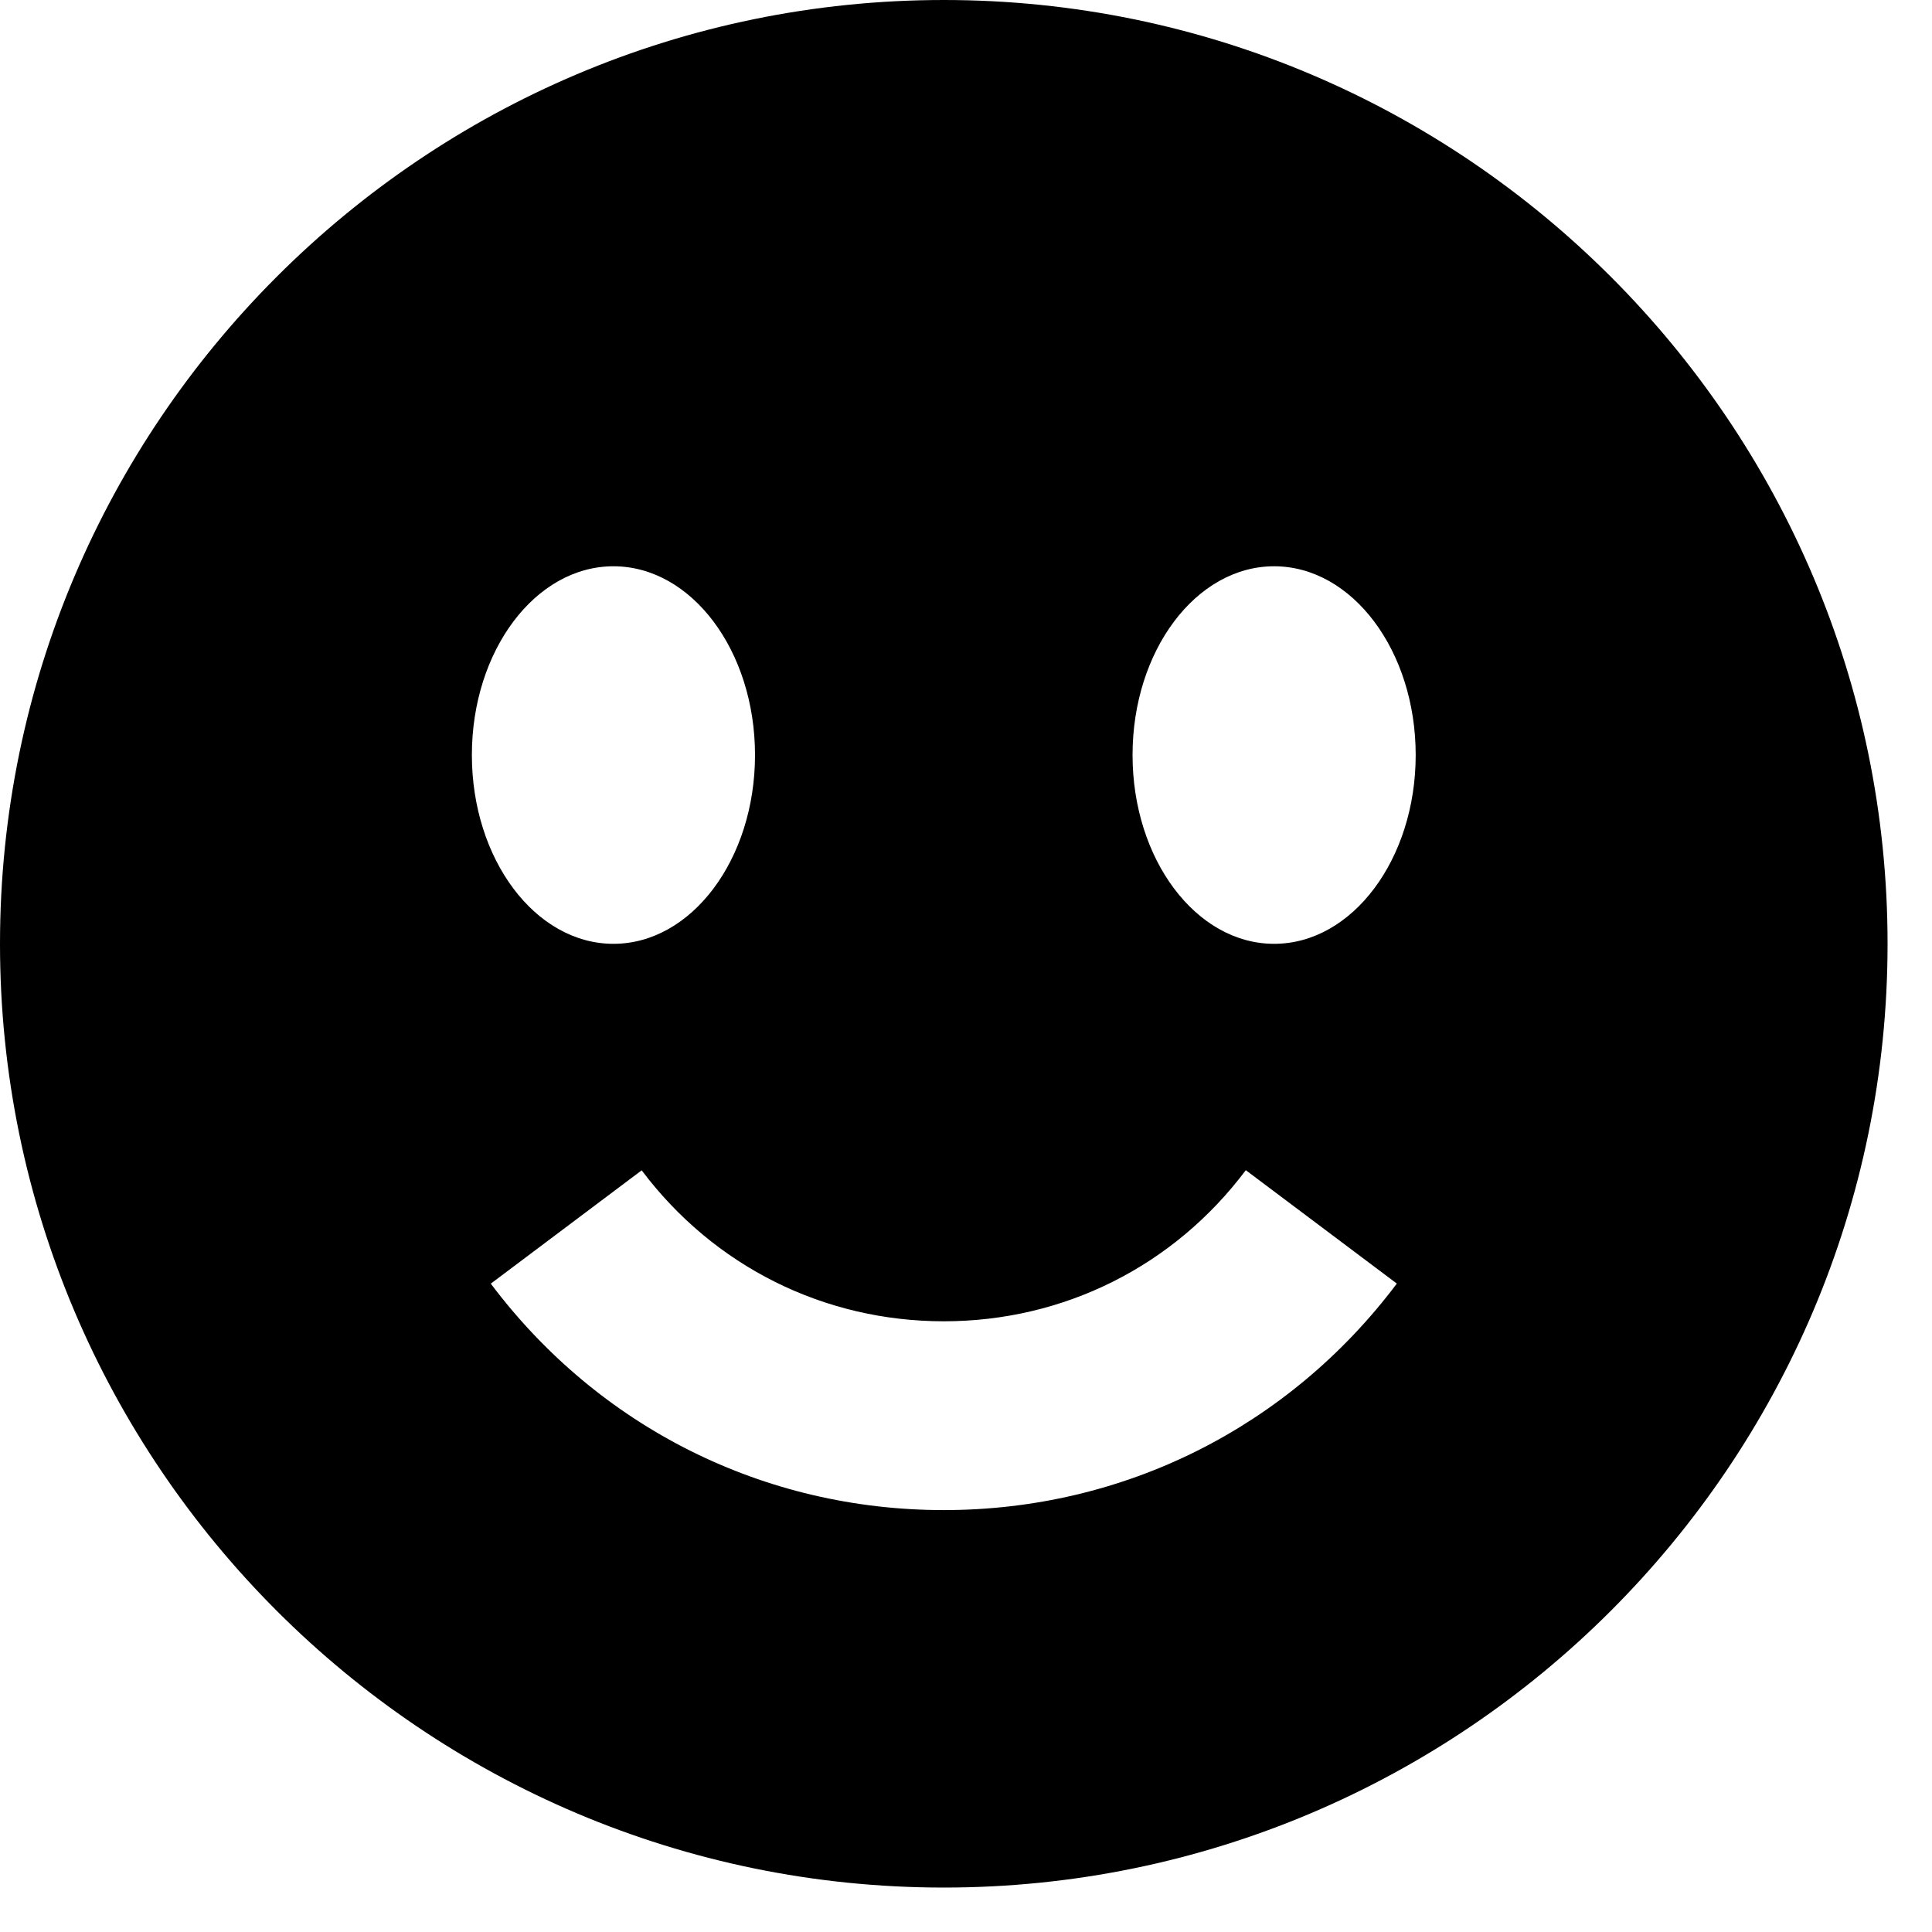
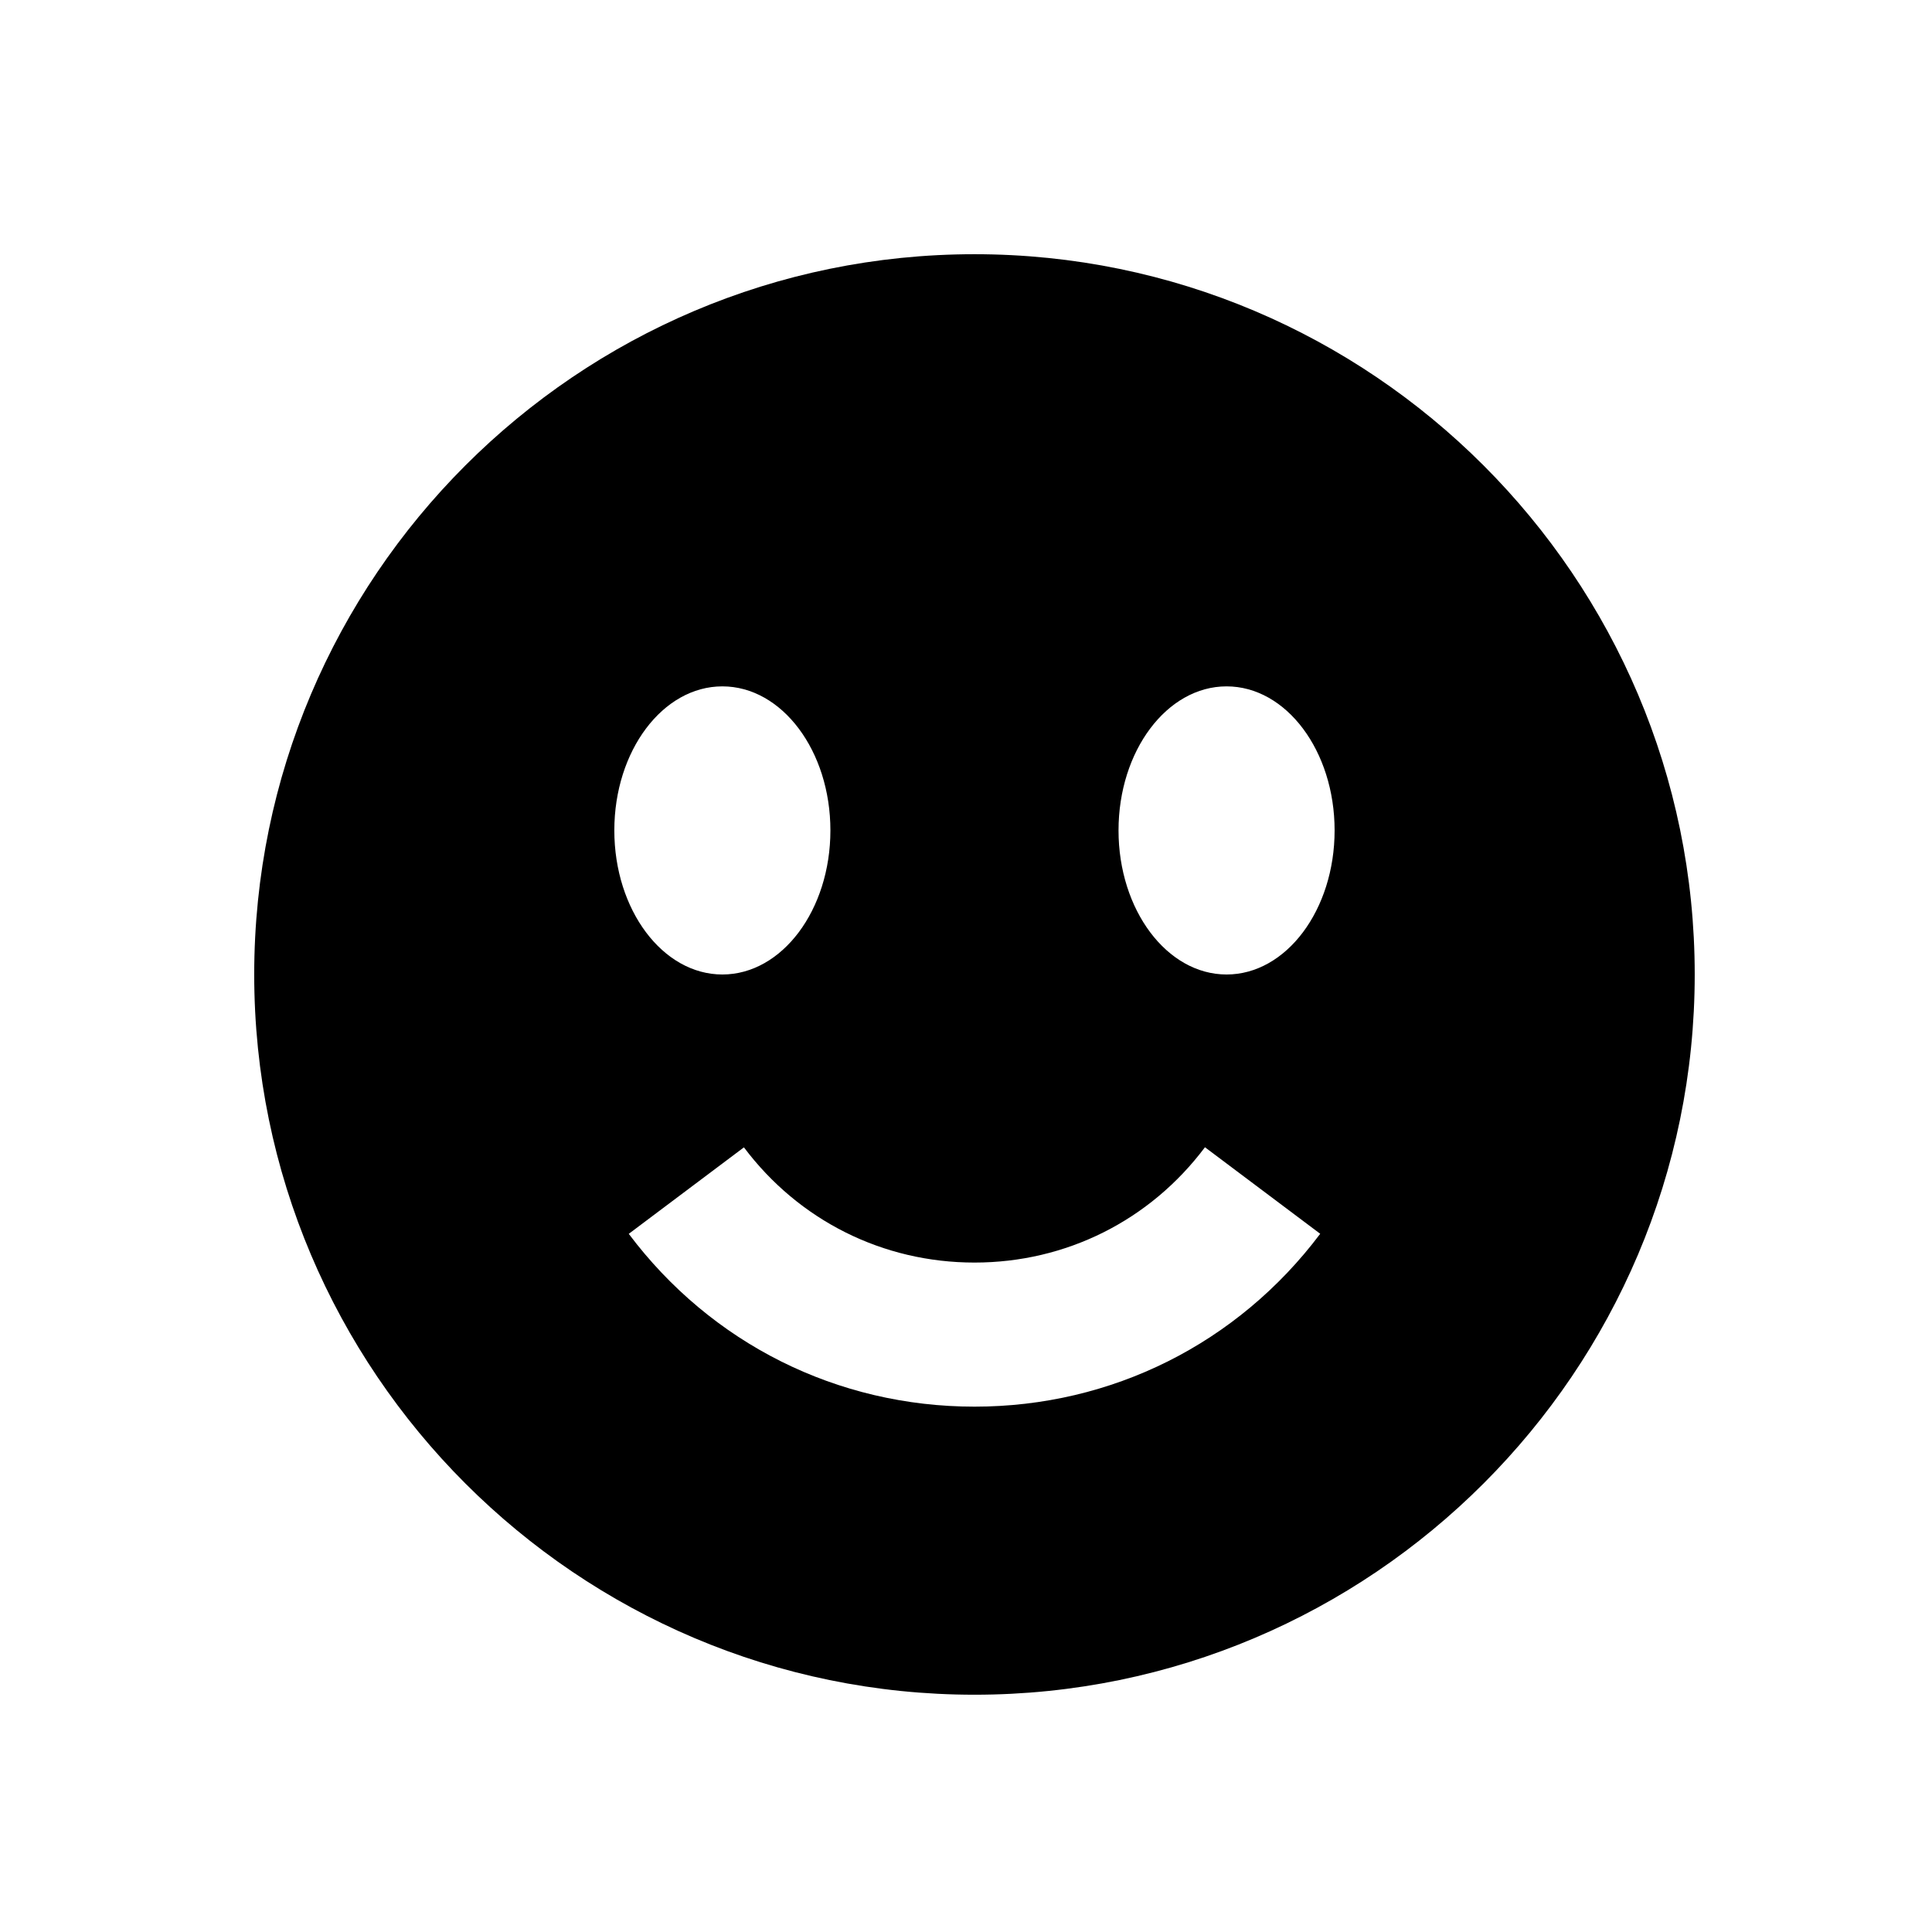
- <svg xmlns="http://www.w3.org/2000/svg" width="29" height="29" viewBox="0 0 29 29">
+ <svg xmlns="http://www.w3.org/2000/svg" width="29" height="29" viewBox="-5 -5 38 38">
  <path d="M14.167 0C6.355 0 0 6.355 0 14.167C0 21.978 6.355 28.333 14.167 28.333C21.978 28.333 28.333 21.978 28.333 14.167C28.333 6.355 21.978 0 14.167 0ZM9.208 8.5C10.381 8.5 11.333 9.769 11.333 11.333C11.333 12.897 10.381 14.167 9.208 14.167C8.035 14.167 7.083 12.897 7.083 11.333C7.083 9.769 8.035 8.5 9.208 8.5ZM14.167 22.667C11.468 22.667 8.99 21.428 7.367 19.268L9.632 17.567C10.714 19.007 12.367 19.833 14.167 19.833C15.966 19.833 17.618 19.007 18.7 17.565L20.967 19.267C19.342 21.428 16.864 22.667 14.167 22.667ZM19.125 14.167C17.952 14.167 17 12.897 17 11.333C17 9.769 17.952 8.5 19.125 8.5C20.298 8.5 21.25 9.769 21.25 11.333C21.25 12.897 20.298 14.167 19.125 14.167Z" />
</svg>
